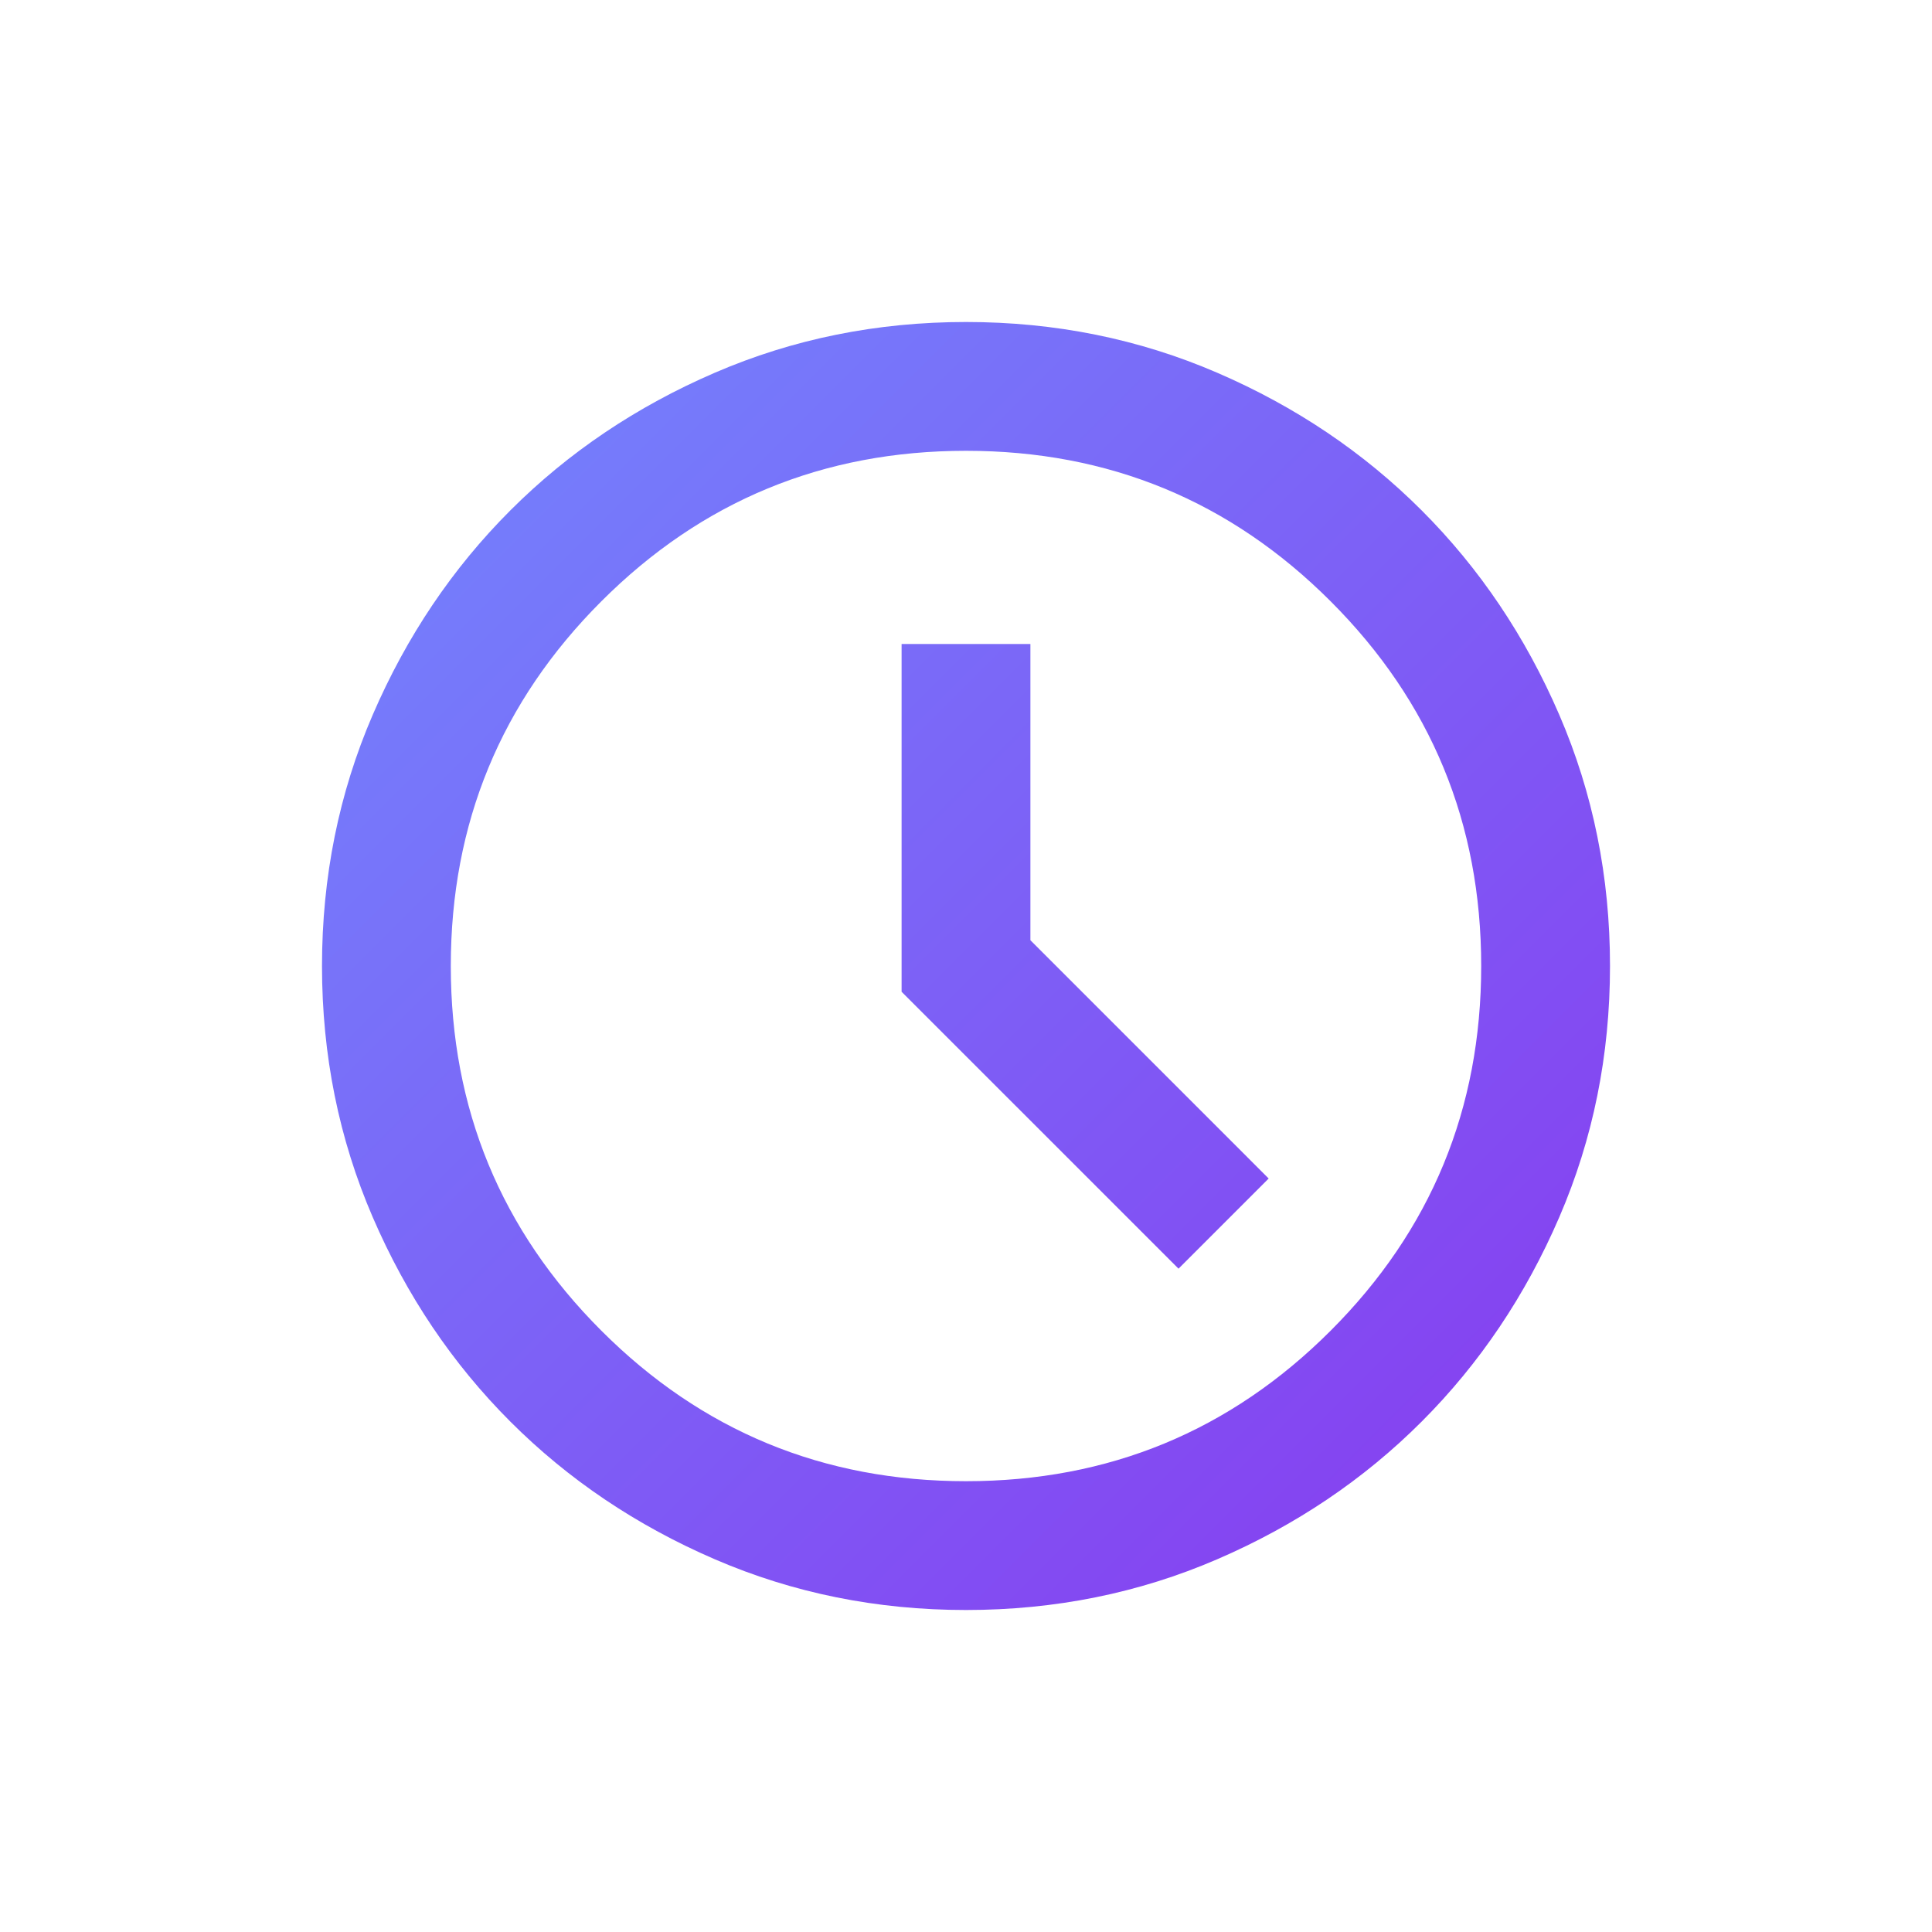
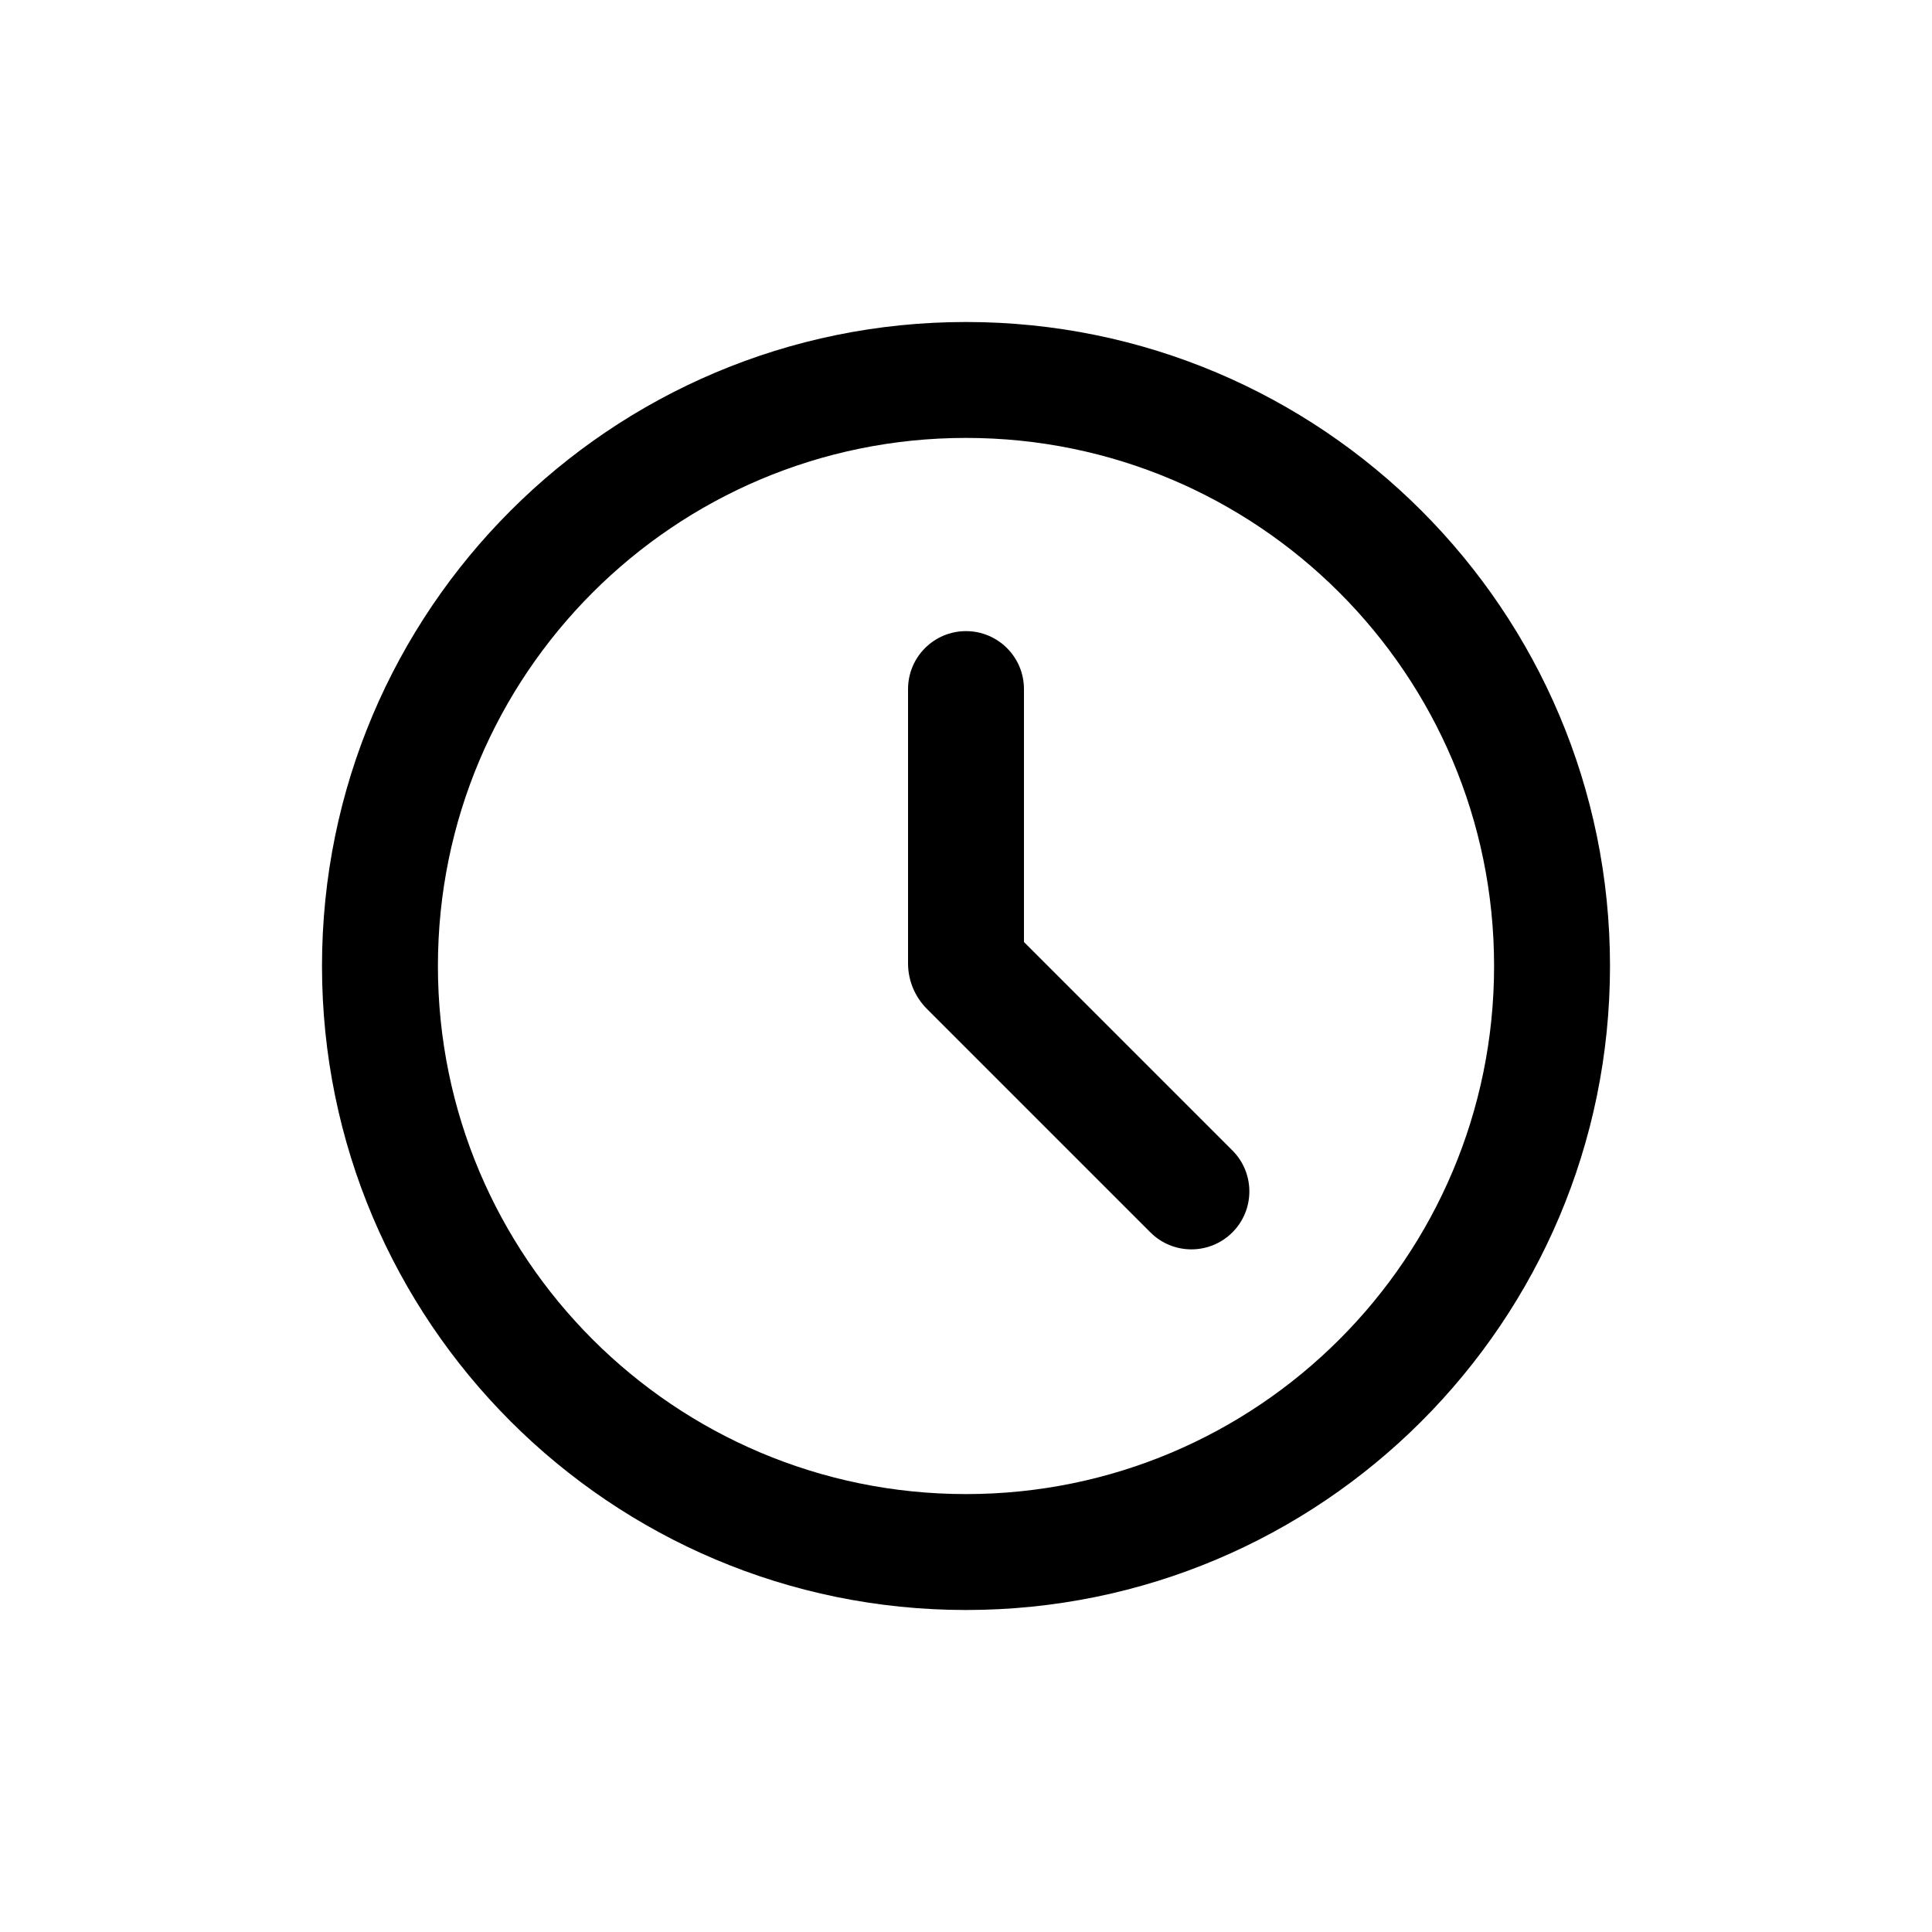
- <svg xmlns="http://www.w3.org/2000/svg" width="512" height="512" viewBox="0 0 512 512" fill="none" version="1.1" id="svg70">
-   <mask id="mask0_1_13" style="mask-type:alpha" maskUnits="userSpaceOnUse" x="51" y="51" width="410" height="410">
-     <rect x="51.2" y="51.2" width="409.6" height="409.6" fill="#D9D9D9" id="rect56" />
-   </mask>
-   <g mask="url(#mask0_1_13)" id="g61">
-     <path d="M312.32 336.213L336.213 312.32L273.067 249.173V170.667H238.933V262.827L312.32 336.213ZM256 426.667C232.391 426.667 210.204 422.187 189.44 413.227C168.676 404.267 150.613 392.107 135.253 376.747C119.893 361.387 107.733 343.324 98.773 322.56C89.813 301.796 85.333 279.609 85.333 256C85.333 232.391 89.813 210.204 98.773 189.44C107.733 168.676 119.893 150.613 135.253 135.253C150.613 119.893 168.676 107.733 189.44 98.773C210.204 89.813 232.391 85.333 256 85.333C279.609 85.333 301.796 89.813 322.56 98.773C343.325 107.733 361.387 119.893 376.747 135.253C392.107 150.613 404.267 168.676 413.227 189.44C422.187 210.204 426.667 232.391 426.667 256C426.667 279.609 422.187 301.796 413.227 322.56C404.267 343.324 392.107 361.387 376.747 376.747C361.387 392.107 343.325 404.267 322.56 413.227C301.796 422.187 279.609 426.667 256 426.667ZM256 392.533C293.831 392.533 326.045 379.236 352.64 352.64C379.236 326.044 392.533 293.831 392.533 256C392.533 218.169 379.236 185.956 352.64 159.36C326.045 132.764 293.831 119.467 256 119.467C218.169 119.467 185.956 132.764 159.36 159.36C132.764 185.956 119.467 218.169 119.467 256C119.467 293.831 132.764 326.044 159.36 352.64C185.956 379.236 218.169 392.533 256 392.533Z" fill="url(#paint0_linear_1_13)" id="path59" />
-   </g>
-   <defs id="defs68">
-     <linearGradient id="paint0_linear_1_13" x1="85.333" y1="85.333" x2="426.667" y2="426.667" gradientUnits="userSpaceOnUse">
-       <stop stop-color="#7287FD" id="stop63" />
-       <stop offset="1" stop-color="#8839EF" id="stop65" />
-     </linearGradient>
-   </defs>
+ <svg xmlns="http://www.w3.org/2000/svg" width="512" height="512" viewBox="0 0 512 512" fill="none">
+   <path d="M271.36 182.614C271.36 174.13 264.483 167.254 256 167.254C247.517 167.254 240.64 174.13 240.64 182.614V255.296C240.64 259.823 242.438 264.164 245.639 267.364L304.872 326.596C310.871 332.594 320.596 332.594 326.595 326.596C332.593 320.597 332.593 310.872 326.594 304.873L271.36 249.641V182.614Z" fill="black" />
+   <path fill-rule="evenodd" clip-rule="evenodd" d="M426.667 256C426.667 350.257 350.257 426.667 256 426.667C161.743 426.667 85.333 350.257 85.333 256C85.333 161.743 161.743 85.333 256 85.333C350.257 85.333 426.667 161.743 426.667 256ZM395.947 256C395.947 333.29 333.29 395.947 256 395.947C178.71 395.947 116.053 333.29 116.053 256C116.053 178.71 178.71 116.053 256 116.053C333.29 116.053 395.947 178.71 395.947 256Z" fill="black" />
</svg>
